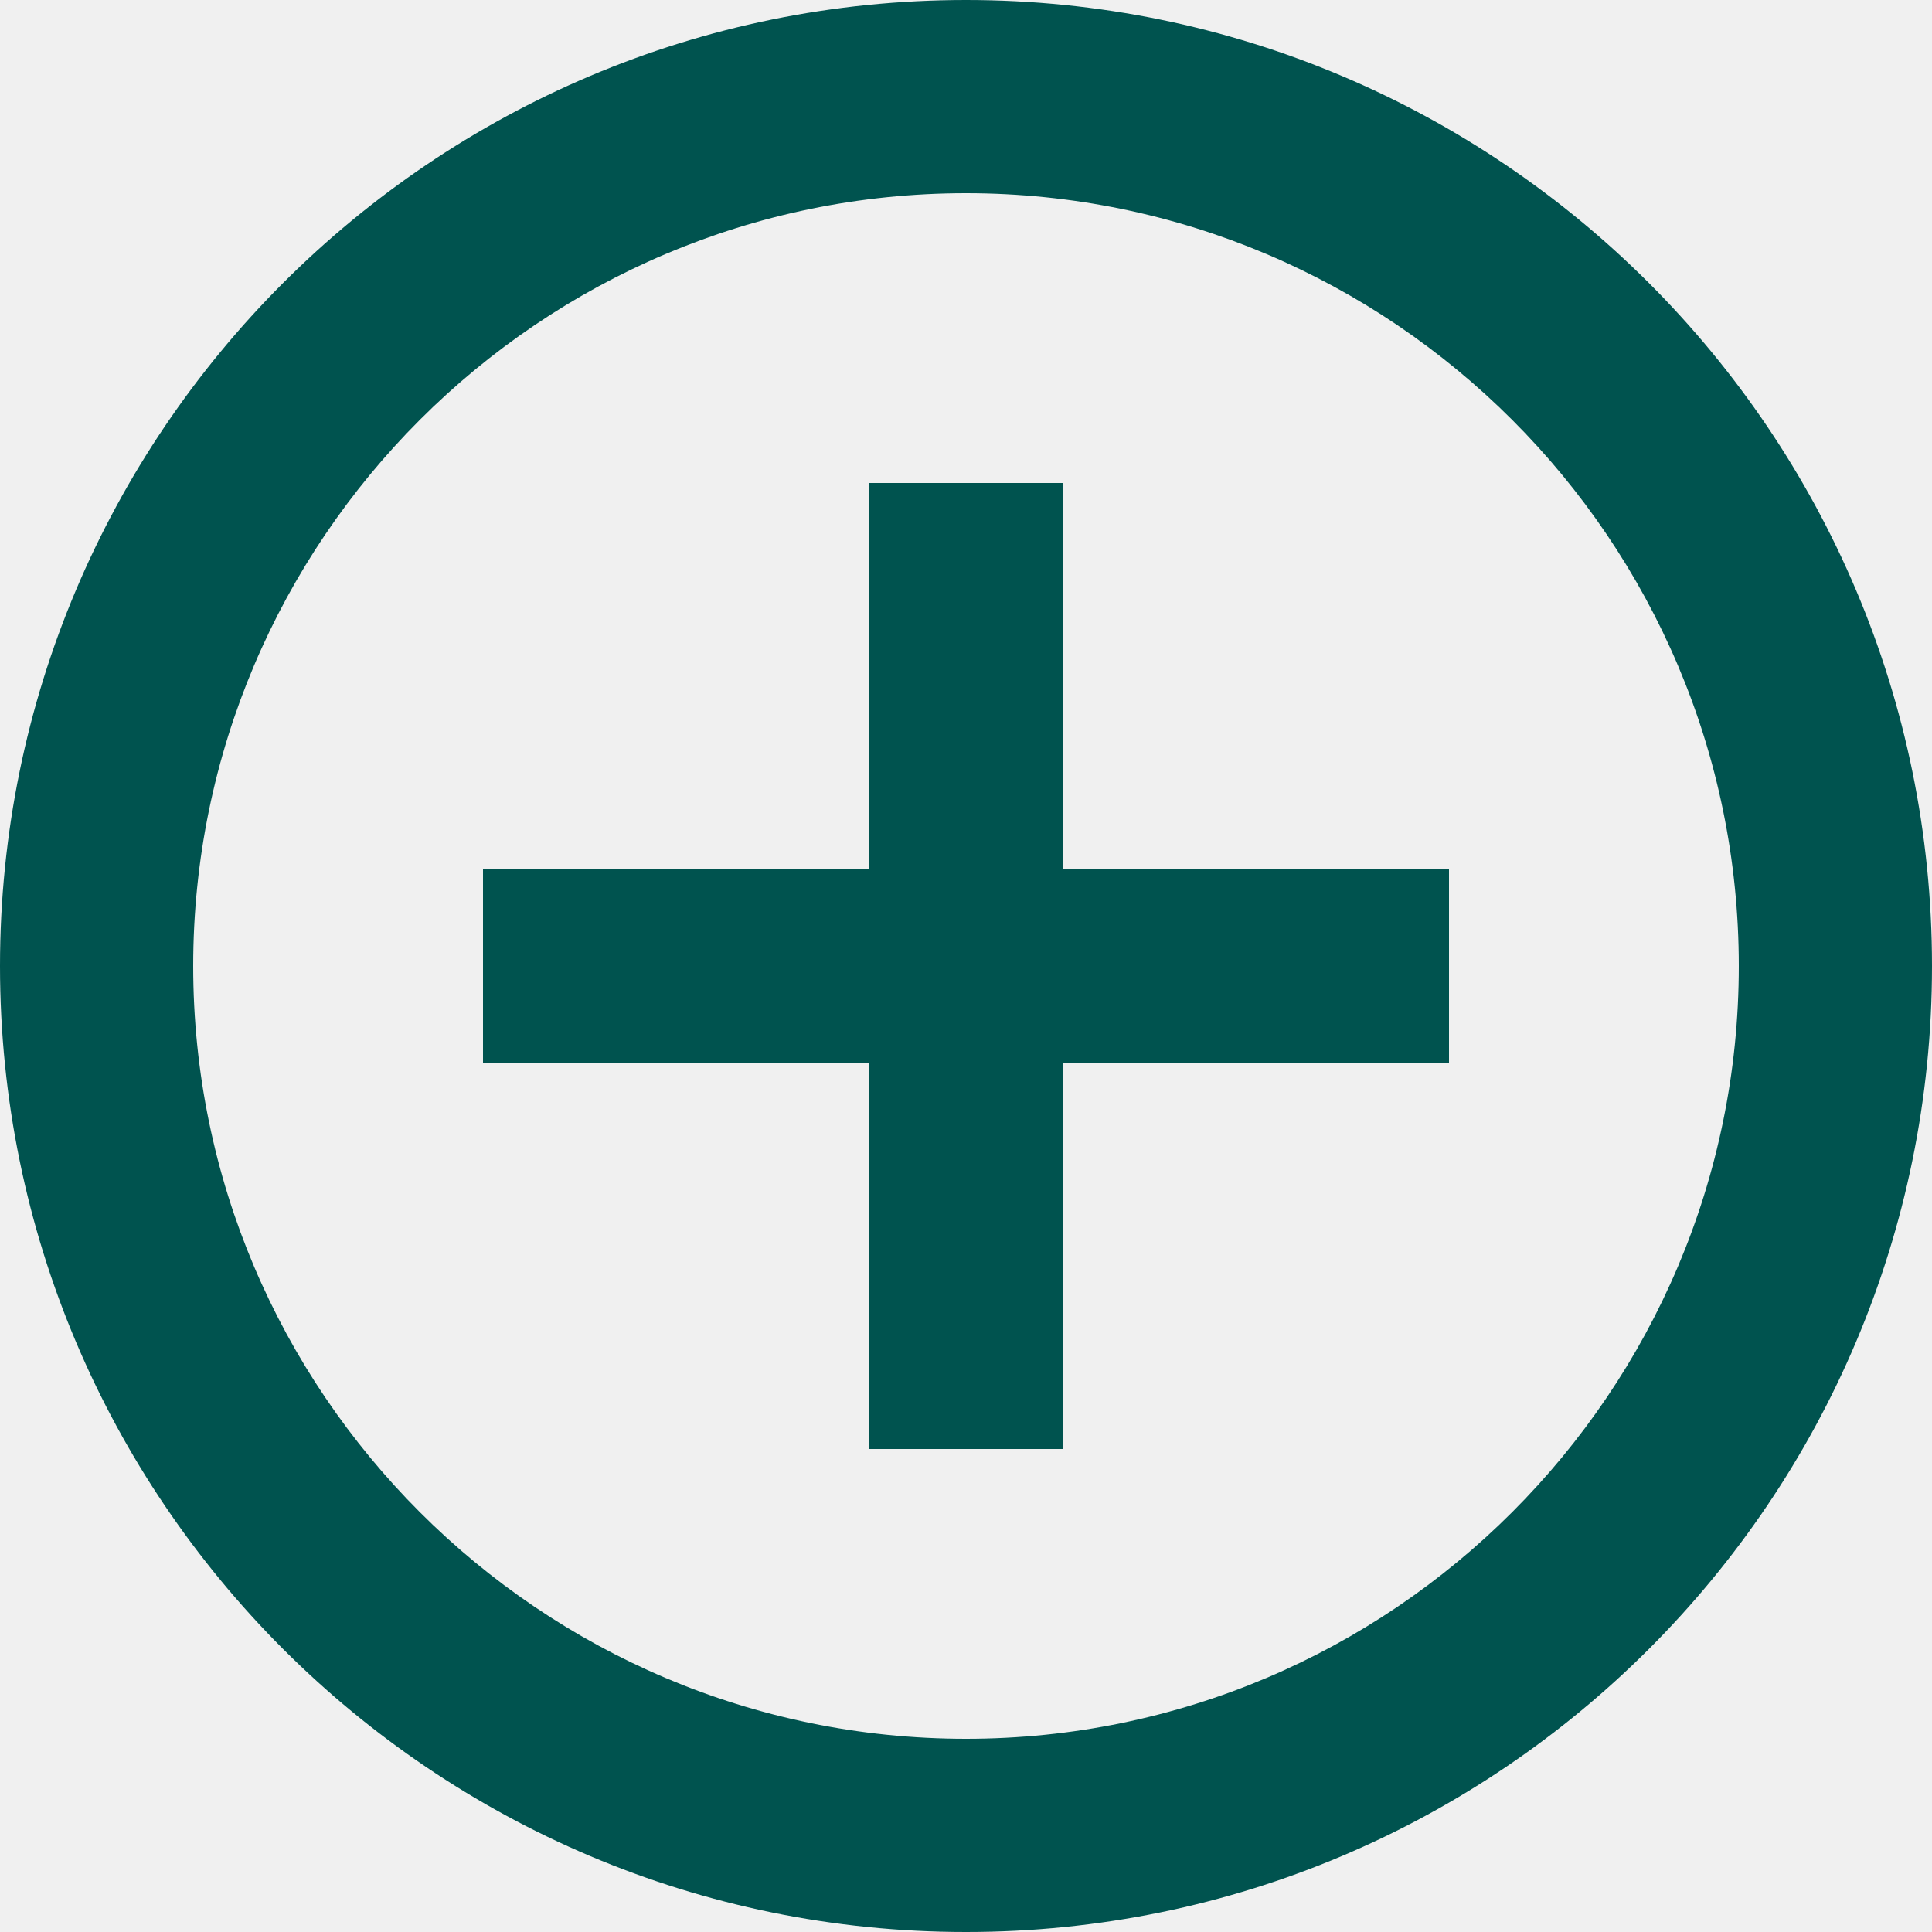
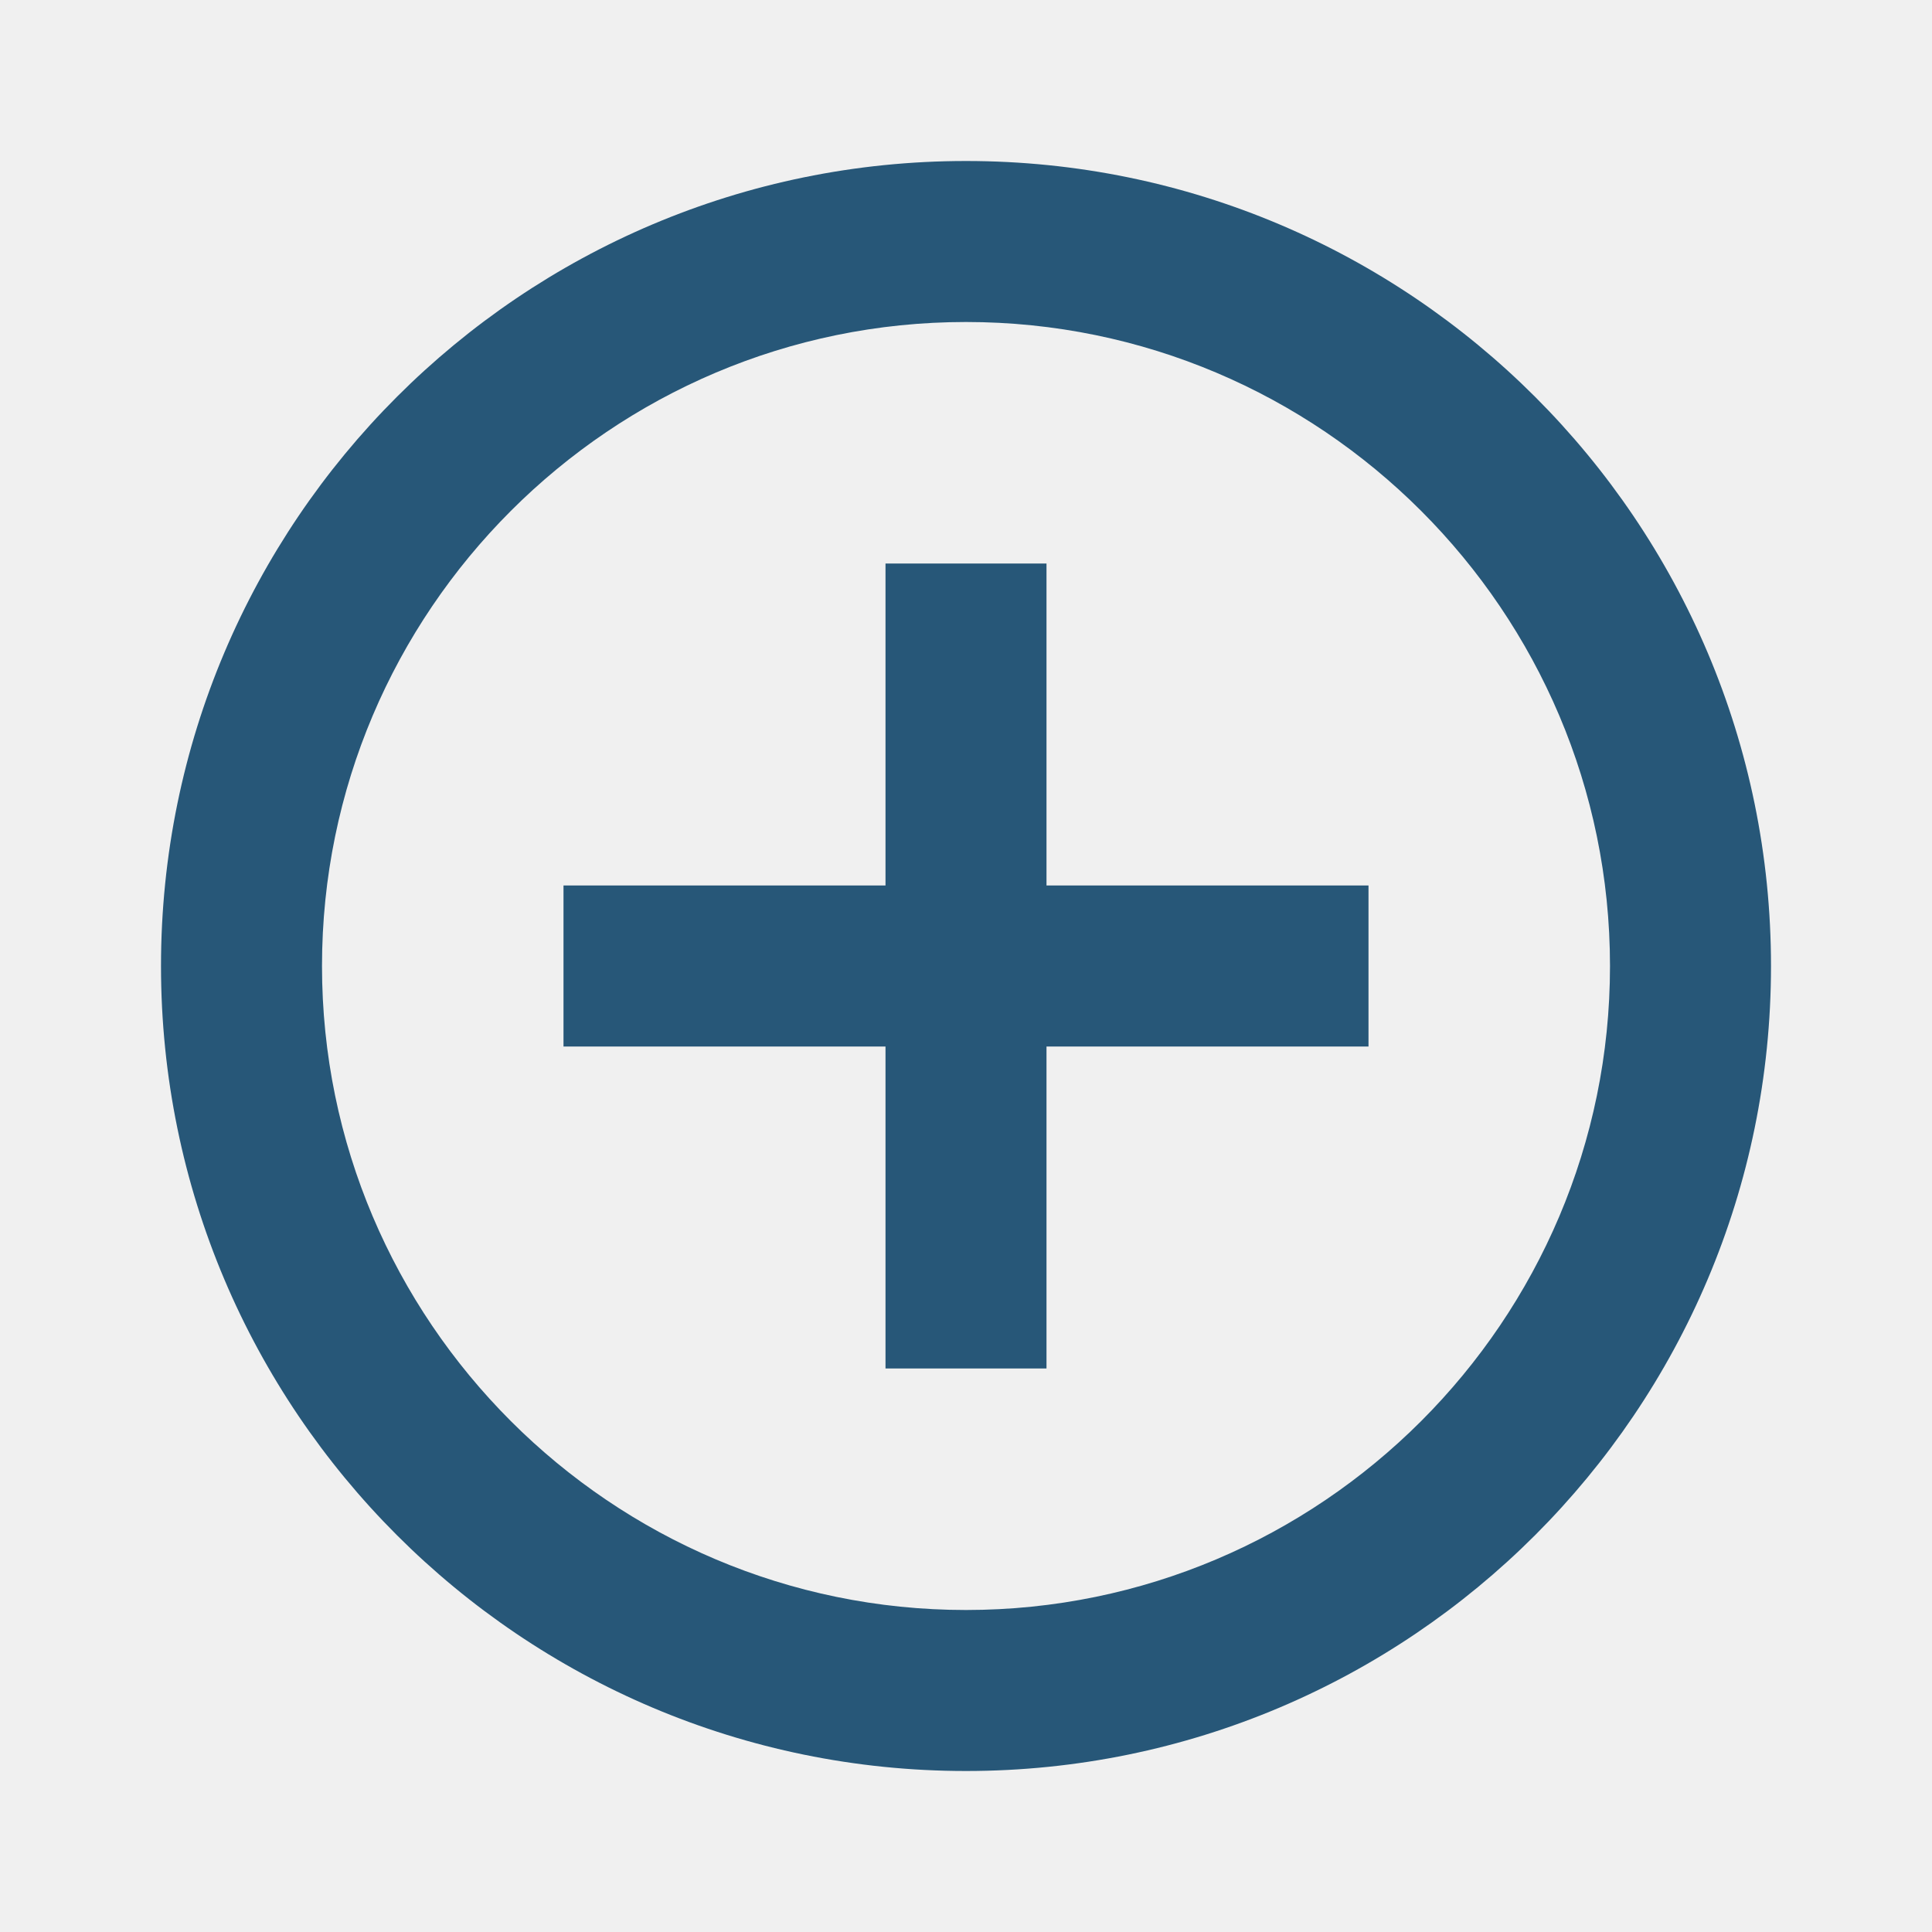
- <svg xmlns="http://www.w3.org/2000/svg" width="20" height="20" viewBox="0 0 20 20" fill="none">
-   <path d="M11 5H9V9H5V11H9V15H11V11H15V9H11V5ZM10 0C4.48 0 0 4.48 0 10C0 15.52 4.48 20 10 20C15.52 20 20 15.52 20 10C20 4.48 15.52 0 10 0ZM10 18C5.59 18 2 14.41 2 10C2 5.59 5.59 2 10 2C14.41 2 18 5.59 18 10C18 14.41 14.41 18 10 18Z" fill="#00534F" />
+ <svg xmlns="http://www.w3.org/2000/svg" width="24" height="24" viewBox="0 0 24 24" fill="none">
+   <g id="add_circle_outline_black_24dp (3) 7" clip-path="url(#clip0_19677_110062)">
+     <path id="Vector" d="M13 7H11V11H7V13H11V17H13V13H17V11H13V7ZM12 2C6.48 2 2 6.48 2 12C2 17.52 6.48 22 12 22C17.52 22 22 17.52 22 12C22 6.48 17.52 2 12 2ZM12 20C7.59 20 4 16.41 4 12C4 7.59 7.59 4 12 4C16.41 4 20 7.59 20 12C20 16.41 16.41 20 12 20Z" fill="#275778" />
+   </g>
+   <defs>
+     <clipPath id="clip0_19677_110062">
+       <rect width="24" height="24" fill="white" />
+     </clipPath>
+   </defs>
</svg>
